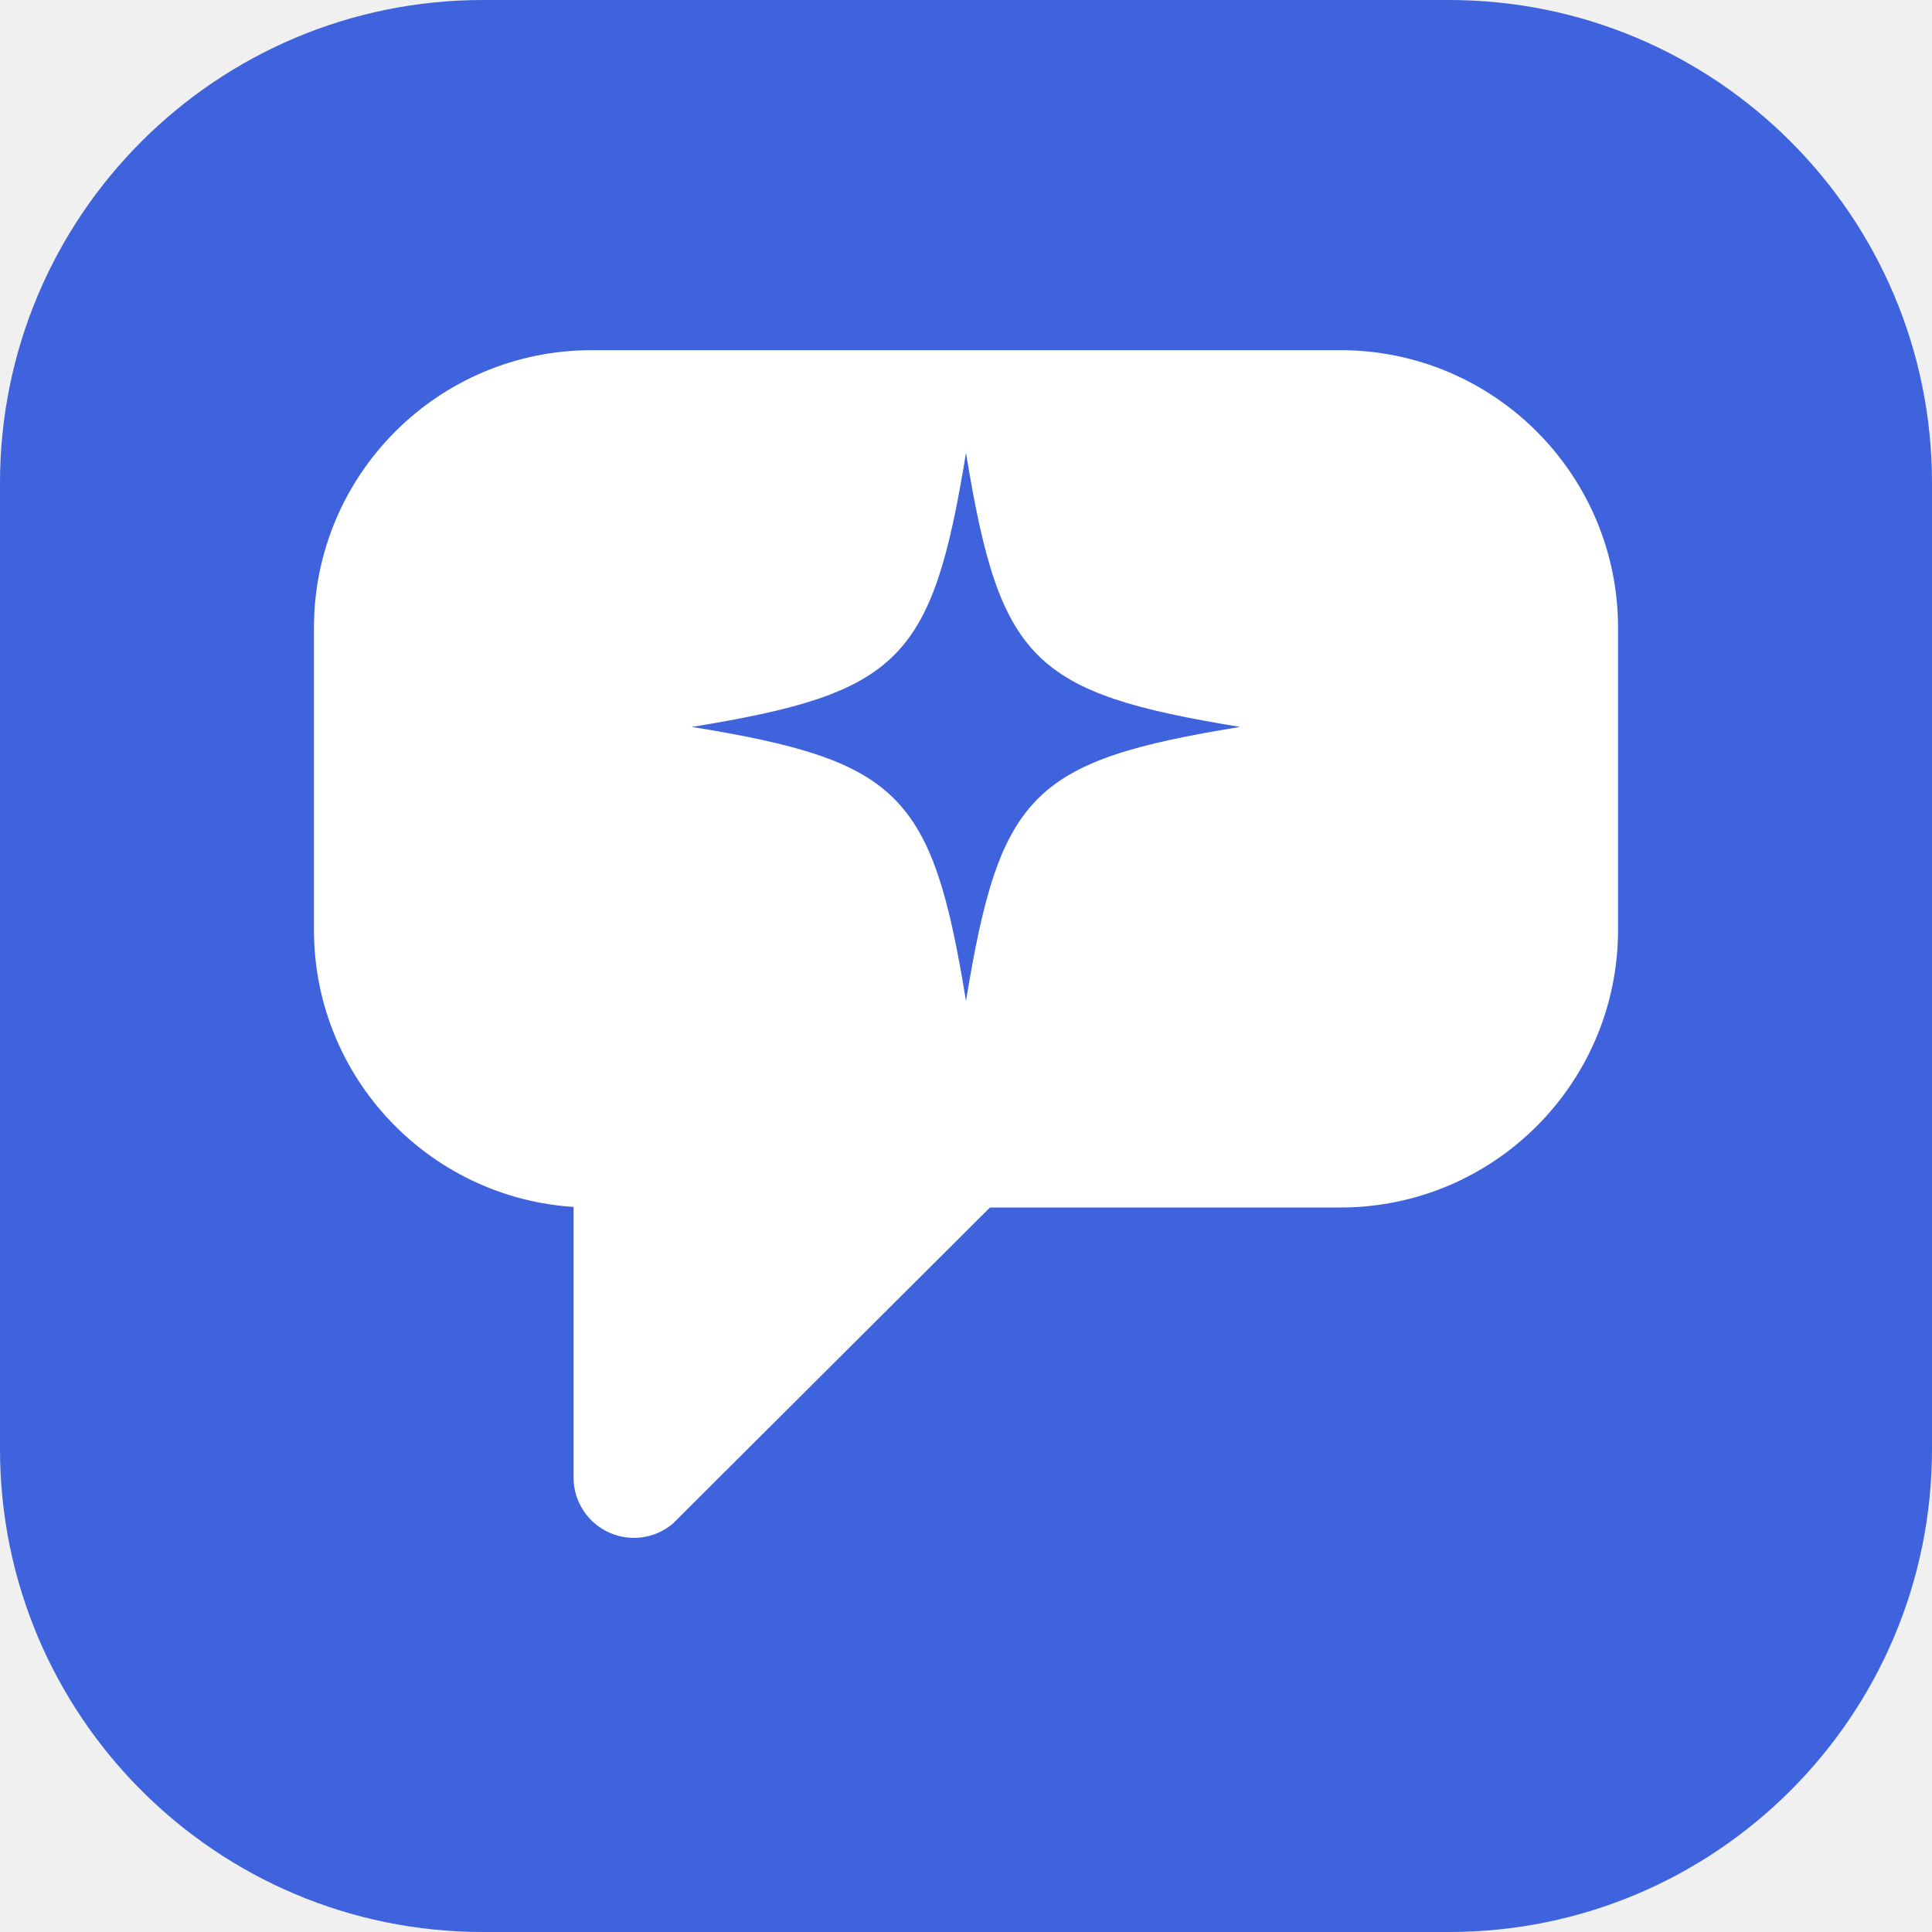
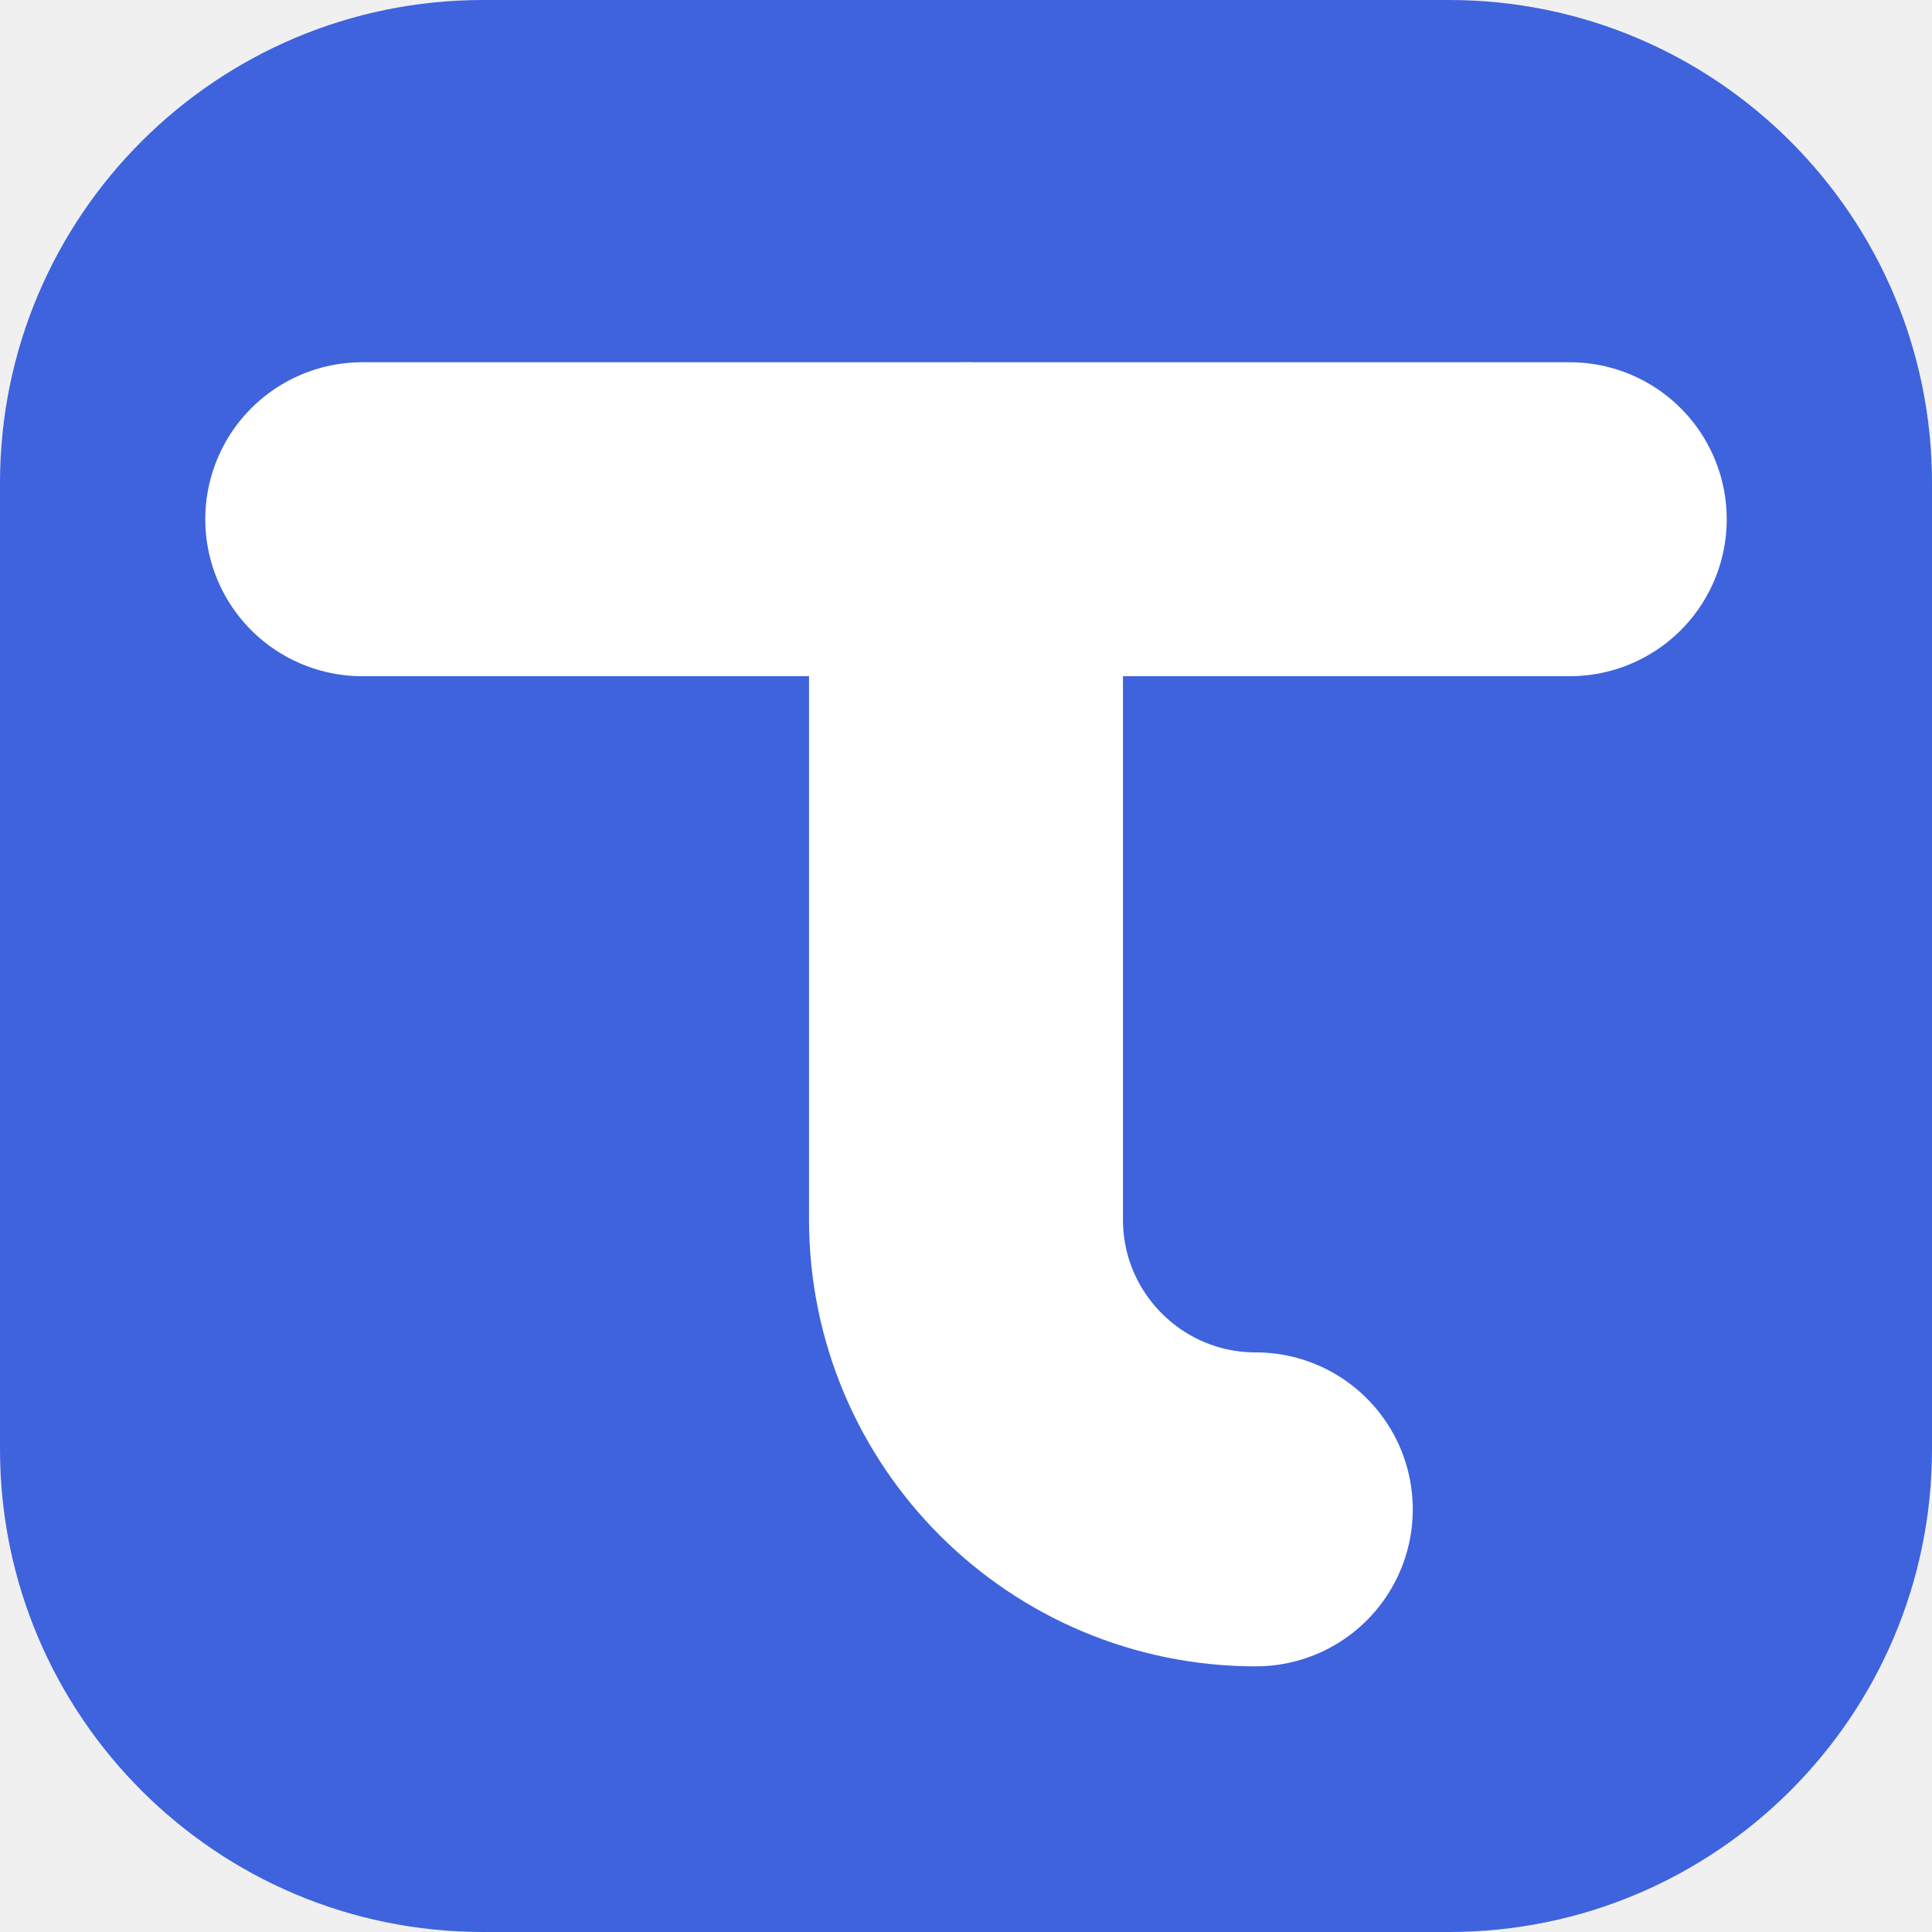
<svg xmlns="http://www.w3.org/2000/svg" width="180" height="180" viewBox="0 0 180 180" fill="none">
  <g transform="scale(11.25)">
    <rect width="16" height="16" rx="4" fill="#3E63DD" />
-     <rect x="2.6" y="2.9" width="10.8" height="7.1" rx="2.3" fill="#FFFFFF" />
-     <path d="M4.75 8.9 L4.75 12.25 A0.5 0.5 0 0 0 5.57 12.62 L8.7 9.5 Z" fill="#FFFFFF" />
-     <path d="M8 3.75c.28 1.72.55 1.99 2.27 2.27-1.72.28-1.99.55-2.27 2.27-.28-1.72-.55-1.99-2.27-2.27 1.72-.28 1.99-.55 2.27-2.27Z" fill="#3E63DD" />
+     <path d="M3 4.3 H13" stroke="#FFFFFF" stroke-width="2.6" stroke-linecap="round" />
+     <path d="M8 4.3 V10.1 a2.4 2.4 0 0 0 2.4 2.4" stroke="#FFFFFF" stroke-width="2.6" stroke-linecap="round" fill="none" />
  </g>
</svg>
